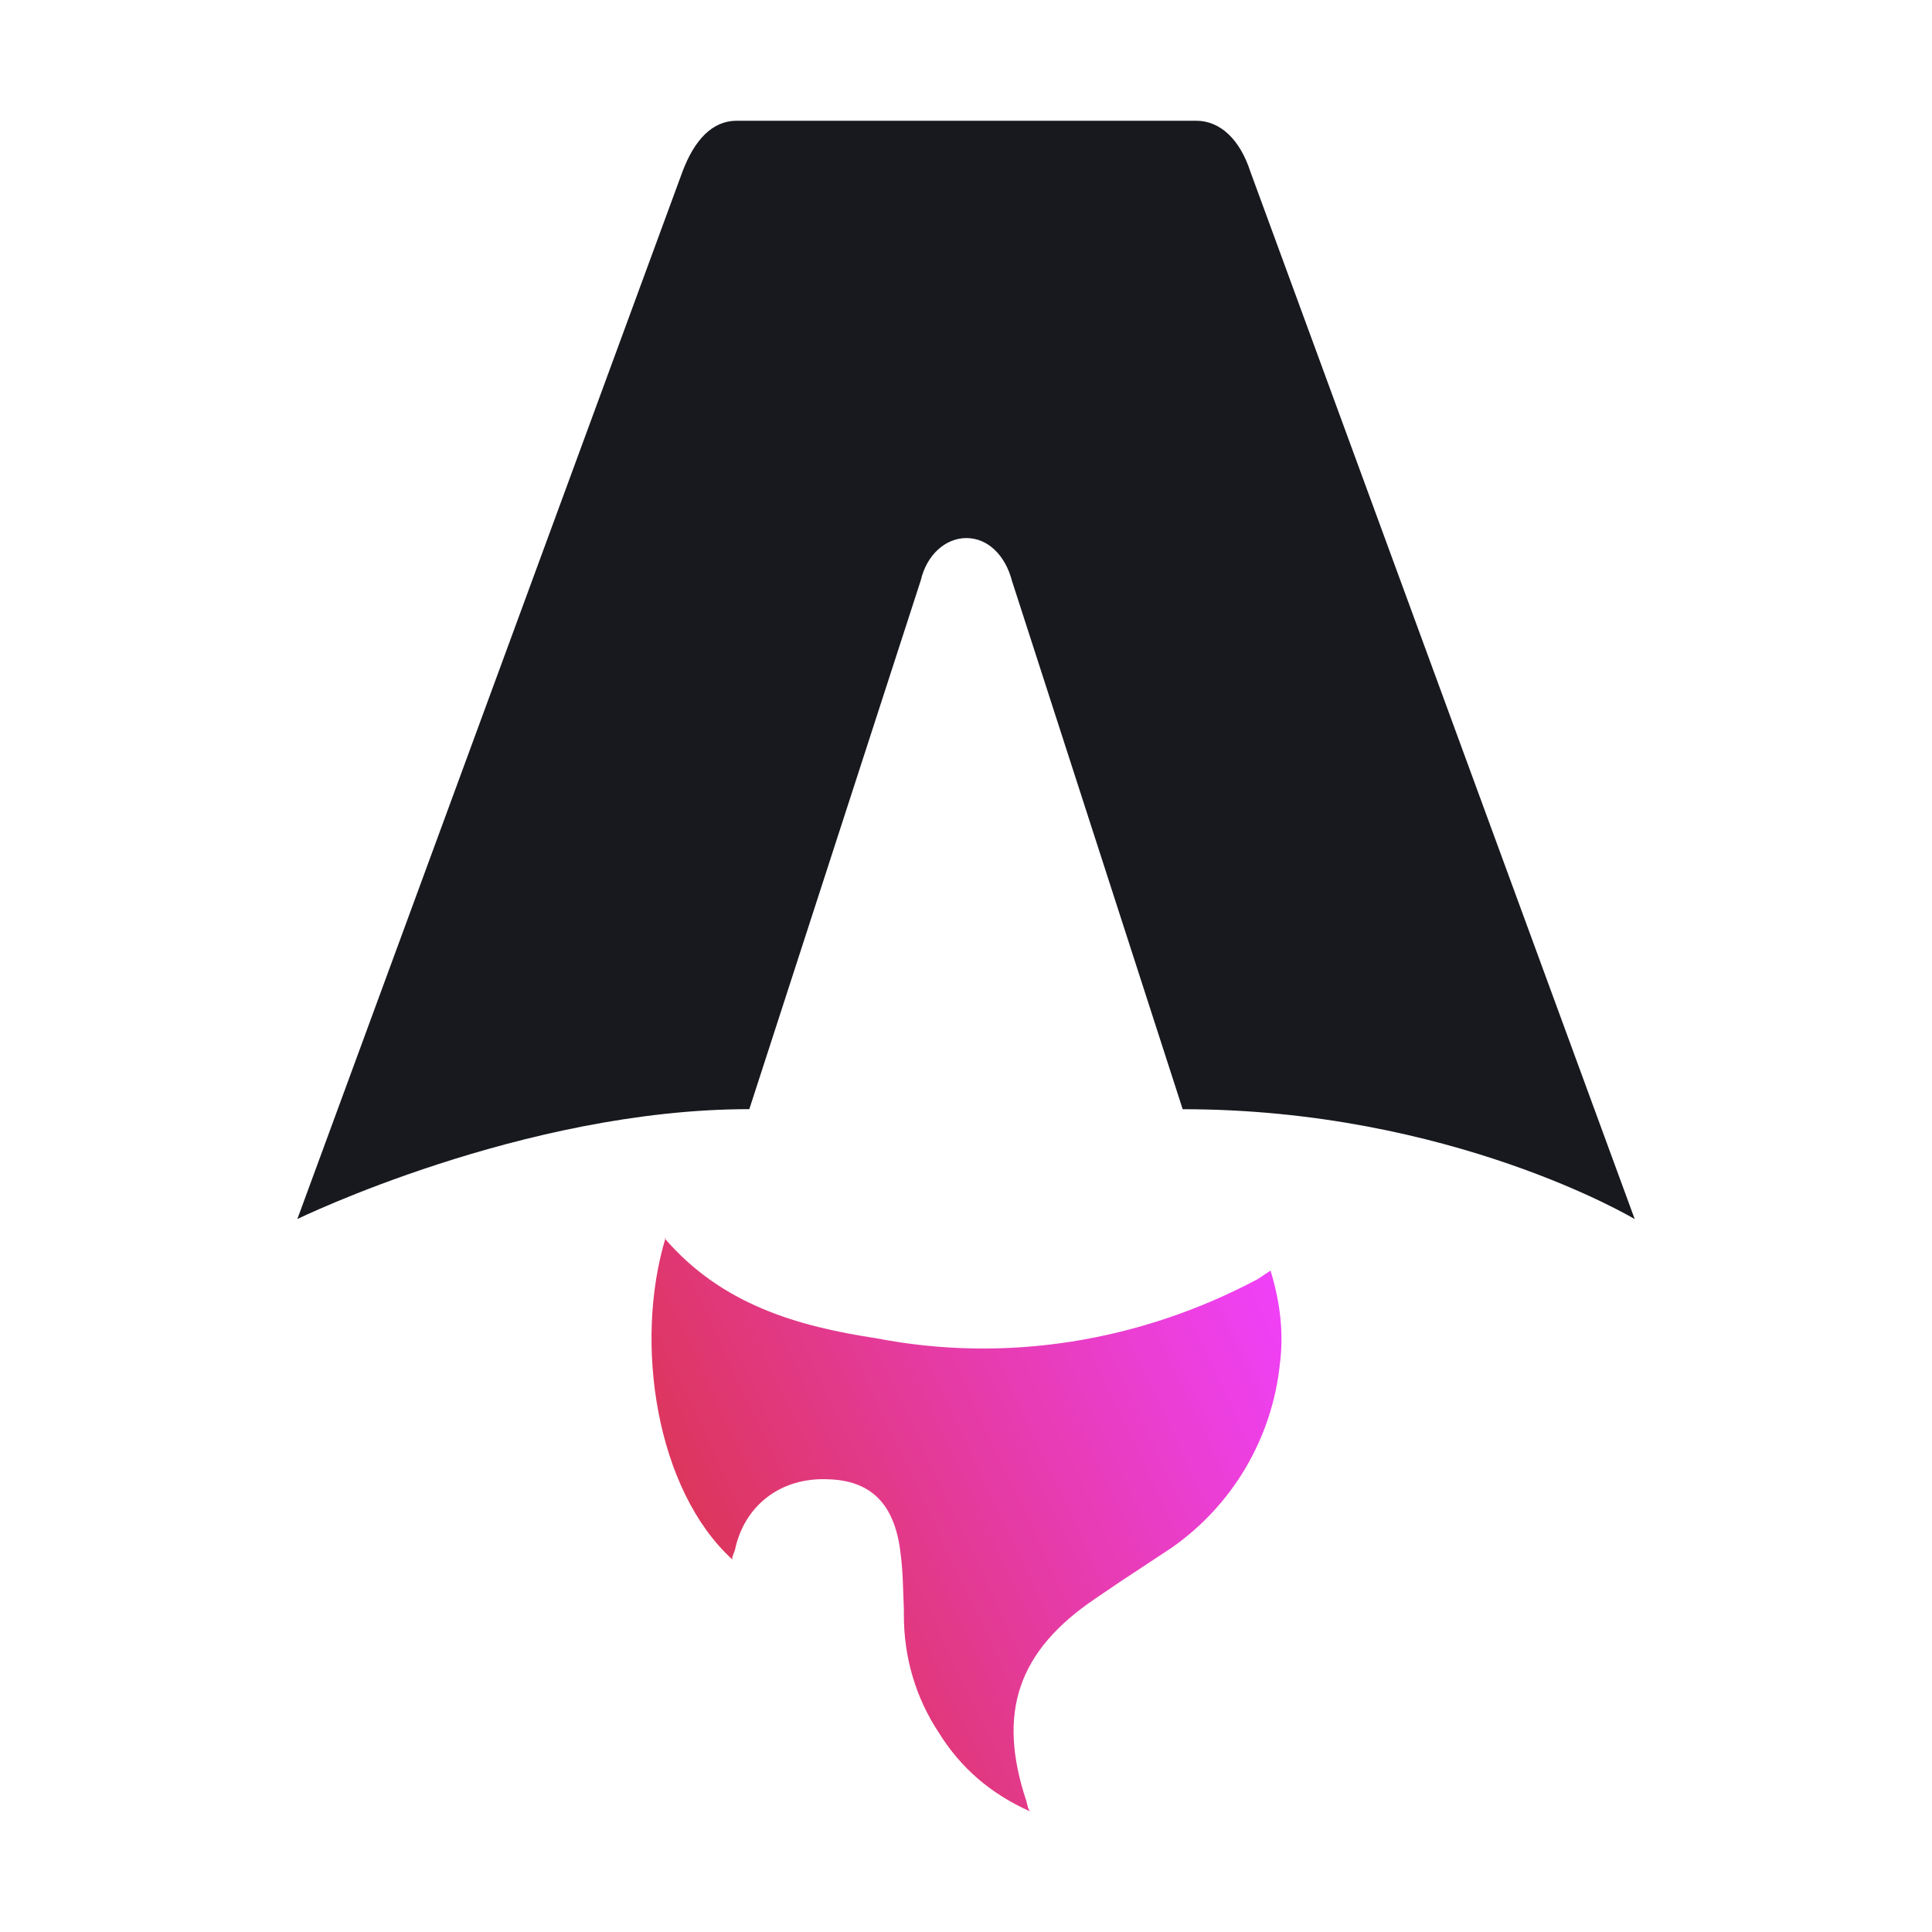
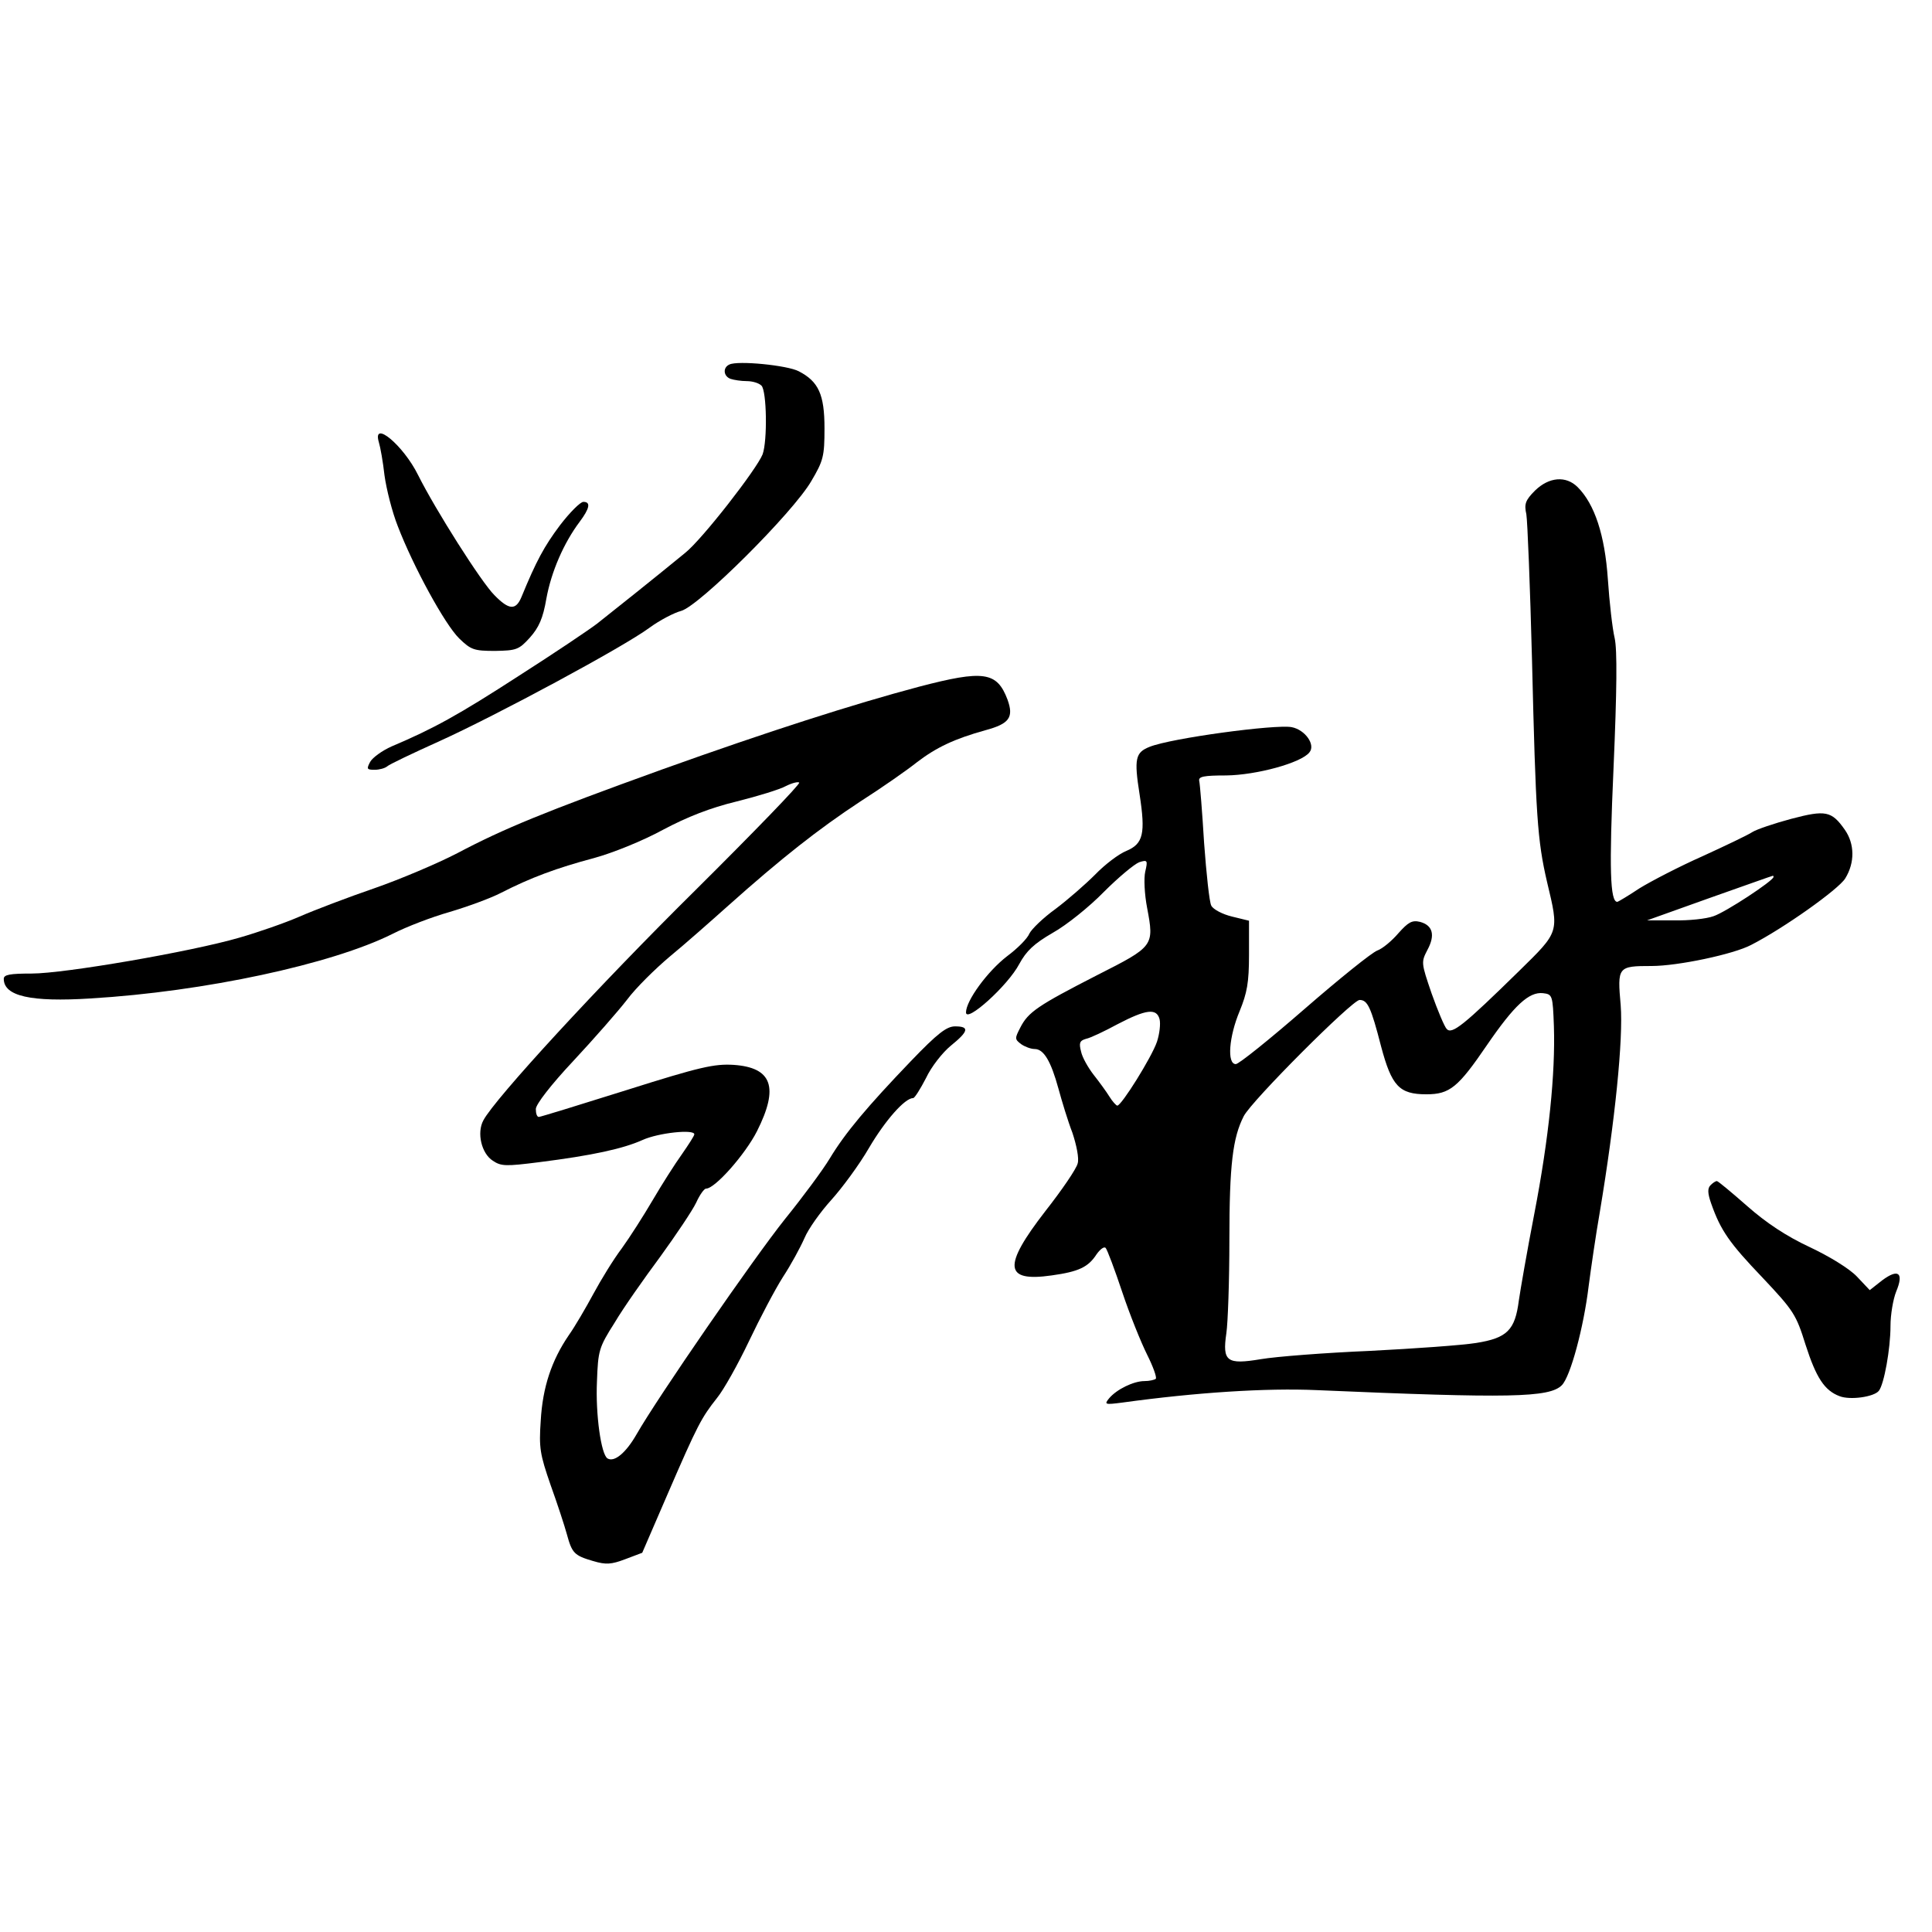
- <svg xmlns="http://www.w3.org/2000/svg" width="512" height="512" viewBox="0 0 32 32">
-   <style>
-     @media (prefers-color-scheme: dark) {
-       .path { fill: #f0f0f0 }
-     }
-   </style>
-   <path fill="url(#vscodeIconsFileTypeLightAstro0)" d="M11.025 20.499c-.532 1.75-.154 4.184 1.105 5.331v-.042l.042-.112c.154-.741.756-1.203 1.526-1.175c.713.014 1.12.392 1.217 1.217c.042.308.042.616.056.938v.098c0 .7.196 1.371.588 1.959c.35.56.84.993 1.497 1.287l-.028-.056l-.028-.112c-.49-1.469-.14-2.49 1.147-3.358l.392-.266l.868-.573a4.25 4.25 0 0 0 1.791-3.037c.07-.532 0-1.05-.154-1.553l-.21.14c-1.945 1.035-4.17 1.4-6.325.98c-1.301-.197-2.56-.56-3.498-1.652z" />
-   <path class="path" fill="#17191e" d="M4.925 20.191s3.736-1.82 7.486-1.82l2.84-8.759c.098-.42.406-.7.756-.7s.644.28.756.714l2.826 8.746c4.45 0 7.487 1.82 7.487 1.82L20.709 2.84c-.168-.518-.49-.84-.896-.84h-7.612c-.406 0-.7.322-.896.84z" />
-   <defs>
-     <linearGradient id="vscodeIconsFileTypeLightAstro0" x1="8.19" x2="16.91" y1="23" y2="18.89" gradientTransform="translate(-.673 -2.198)scale(1.3993)" gradientUnits="userSpaceOnUse">
-       <stop offset="0" stop-color="#d83333" />
-       <stop offset="1" stop-color="#f041ff" />
-     </linearGradient>
-   </defs>
+ <svg xmlns="http://www.w3.org/2000/svg" version="1.0" width="512pt" height="512pt" viewBox="0 0 512 512" preserveAspectRatio="xMidYMid meet">
+   <g transform="translate(0,512) scale(0.1,-0.1)" fill="#000000" stroke="none">
+     <path d="M1933 4154 c-18 -8 -16 -31 3 -38 9 -3 28 -6 43 -6 15 0 32 -5 39 -12 14 -14 16 -146 3 -182 -16 -40 -160 -225 -205 -261 -73 -60 -197 -159 -234 -188 -21 -16 -113 -78 -207 -138 -159 -103 -226 -140 -337 -187 -25 -11 -51 -30 -57 -41 -10 -19 -9 -21 12 -21 12 0 27 4 33 9 5 5 68 35 139 67 148 67 487 249 557 301 26 19 64 39 83 44 48 13 297 261 345 344 32 54 35 66 35 140 0 90 -16 124 -68 151 -30 16 -162 29 -184 18z" />
+     <path d="M1004 3948 c4 -13 11 -52 15 -88 5 -36 20 -96 35 -134 41 -107 125 -261 163 -298 31 -30 39 -33 95 -33 56 1 63 3 92 35 24 27 35 51 44 104 13 71 46 147 88 203 27 36 30 53 10 53 -8 0 -36 -28 -62 -62 -42 -56 -63 -95 -102 -190 -15 -36 -33 -35 -72 5 -35 35 -156 226 -202 318 -39 79 -122 148 -104 87z" />
+     <path d="M4068 3820 c-26 -26 -29 -36 -23 -63 3 -18 10 -192 15 -387 10 -413 14 -476 40 -588 32 -134 33 -130 -74 -235 -147 -144 -178 -169 -192 -154 -6 6 -24 49 -40 94 -28 82 -28 83 -11 116 21 39 14 65 -20 74 -21 5 -31 -1 -57 -30 -17 -20 -42 -41 -56 -46 -14 -5 -101 -75 -193 -155 -92 -80 -174 -146 -182 -146 -24 0 -18 73 10 140 20 49 25 76 25 150 l0 90 -45 11 c-25 6 -50 19 -55 29 -5 9 -13 84 -19 166 -5 83 -11 157 -13 165 -2 11 12 14 72 14 79 1 198 33 220 61 17 20 -11 60 -47 67 -43 8 -318 -29 -376 -52 -38 -15 -42 -31 -27 -126 16 -104 10 -131 -35 -150 -20 -8 -57 -36 -83 -63 -26 -26 -73 -67 -105 -91 -32 -23 -63 -53 -69 -65 -5 -13 -32 -40 -59 -60 -52 -40 -109 -118 -109 -149 0 -29 111 71 141 128 19 35 39 54 89 83 36 20 97 69 135 108 39 39 81 74 94 79 22 7 23 5 16 -25 -4 -17 -2 -60 5 -96 19 -101 18 -102 -132 -178 -158 -81 -183 -98 -204 -139 -15 -29 -15 -31 2 -44 10 -7 26 -13 36 -13 24 0 43 -32 63 -105 9 -33 25 -86 37 -117 11 -33 18 -68 14 -81 -3 -14 -42 -71 -86 -127 -113 -146 -109 -188 17 -170 72 10 97 22 119 56 10 14 20 21 24 17 4 -4 24 -57 44 -117 20 -60 50 -134 66 -166 16 -32 26 -60 23 -64 -4 -3 -17 -6 -30 -6 -29 0 -74 -22 -94 -46 -13 -16 -11 -17 35 -11 196 27 382 39 516 33 511 -22 616 -20 649 13 23 23 58 154 71 262 6 46 19 136 30 199 40 240 62 456 55 546 -9 102 -8 104 82 104 69 0 217 31 264 56 86 44 231 147 249 176 26 42 25 92 -1 129 -35 50 -51 53 -142 29 -45 -12 -92 -28 -103 -35 -12 -8 -71 -36 -132 -64 -61 -27 -136 -66 -167 -85 -30 -20 -57 -36 -59 -36 -19 0 -22 86 -10 354 9 207 10 314 3 345 -6 25 -14 96 -18 156 -8 117 -35 199 -80 244 -31 31 -76 27 -113 -9z m632 -1024 c0 -10 -128 -94 -159 -104 -19 -7 -66 -12 -105 -11 l-71 0 165 59 c91 32 166 59 168 59 1 1 2 -1 2 -3z m-582 -396 c4 -124 -13 -295 -52 -497 -19 -98 -37 -202 -41 -230 -10 -78 -31 -99 -113 -112 -37 -6 -164 -15 -282 -21 -118 -5 -248 -15 -289 -22 -90 -15 -102 -6 -91 69 4 27 8 138 8 248 0 199 9 270 38 327 21 41 288 308 307 308 21 0 30 -18 57 -123 28 -105 48 -127 120 -127 62 0 84 18 161 131 72 105 111 141 148 137 25 -3 26 -5 29 -88z m-1045 19 c3 -12 0 -39 -7 -60 -14 -41 -94 -169 -105 -169 -3 0 -13 11 -21 24 -8 13 -27 39 -42 58 -14 18 -30 46 -33 61 -6 23 -4 29 13 34 11 2 49 20 84 39 75 39 103 43 111 13z" />
+     <path d="M2435 3300 c-173 -46 -398 -118 -680 -219 -313 -113 -420 -157 -543 -222 -52 -27 -151 -69 -220 -93 -70 -24 -159 -58 -198 -75 -39 -17 -111 -42 -160 -56 -127 -37 -463 -95 -550 -95 -58 0 -74 -3 -74 -14 0 -46 72 -62 230 -52 302 18 640 91 800 171 37 19 105 45 151 58 47 14 108 36 137 51 78 40 148 66 246 92 51 14 130 46 183 75 64 34 125 58 195 75 56 14 115 32 131 41 16 8 32 12 35 9 3 -4 -120 -131 -274 -284 -258 -255 -533 -554 -563 -611 -18 -33 -5 -88 25 -107 22 -15 35 -15 122 -4 143 18 224 36 275 59 42 19 137 29 137 15 0 -4 -15 -27 -33 -53 -18 -25 -53 -80 -77 -121 -24 -41 -61 -99 -82 -128 -22 -29 -55 -83 -75 -120 -20 -37 -49 -87 -66 -111 -45 -66 -69 -137 -74 -226 -5 -72 -2 -89 26 -170 18 -50 37 -108 43 -130 14 -51 19 -57 70 -72 34 -10 48 -9 85 5 l45 17 67 155 c80 185 90 203 131 255 18 22 56 90 85 151 29 61 69 137 90 170 21 32 46 78 57 103 10 24 42 69 71 101 28 31 74 93 100 138 43 73 95 132 117 132 4 0 19 24 34 53 14 30 44 68 66 86 47 38 50 51 11 51 -22 0 -46 -18 -117 -92 -116 -121 -174 -190 -215 -258 -18 -30 -72 -103 -119 -161 -83 -104 -337 -472 -393 -570 -28 -49 -59 -75 -77 -64 -17 10 -32 117 -28 204 3 82 5 90 47 156 23 39 78 117 121 175 42 58 85 122 95 143 9 20 21 37 26 37 24 0 104 91 135 152 59 117 40 169 -62 176 -51 3 -88 -5 -284 -67 -124 -39 -228 -71 -232 -71 -5 0 -8 9 -8 21 0 12 39 63 99 127 55 59 119 132 143 163 23 31 75 82 113 114 39 32 108 93 155 135 140 125 239 203 350 276 58 37 125 84 150 104 51 39 99 62 182 85 63 17 75 34 58 81 -28 74 -63 79 -235 34z" />
+     <path d="M4533 1979 c-8 -8 -8 -21 2 -49 25 -71 48 -104 136 -196 83 -88 89 -98 114 -178 28 -87 50 -121 90 -136 28 -11 91 -2 104 14 14 17 31 112 31 172 0 30 7 71 15 91 21 50 6 62 -37 30 l-33 -26 -34 36 c-20 21 -72 53 -125 78 -62 29 -115 64 -166 109 -41 36 -77 66 -80 66 -4 0 -11 -5 -17 -11z" />
+   </g>
</svg>
